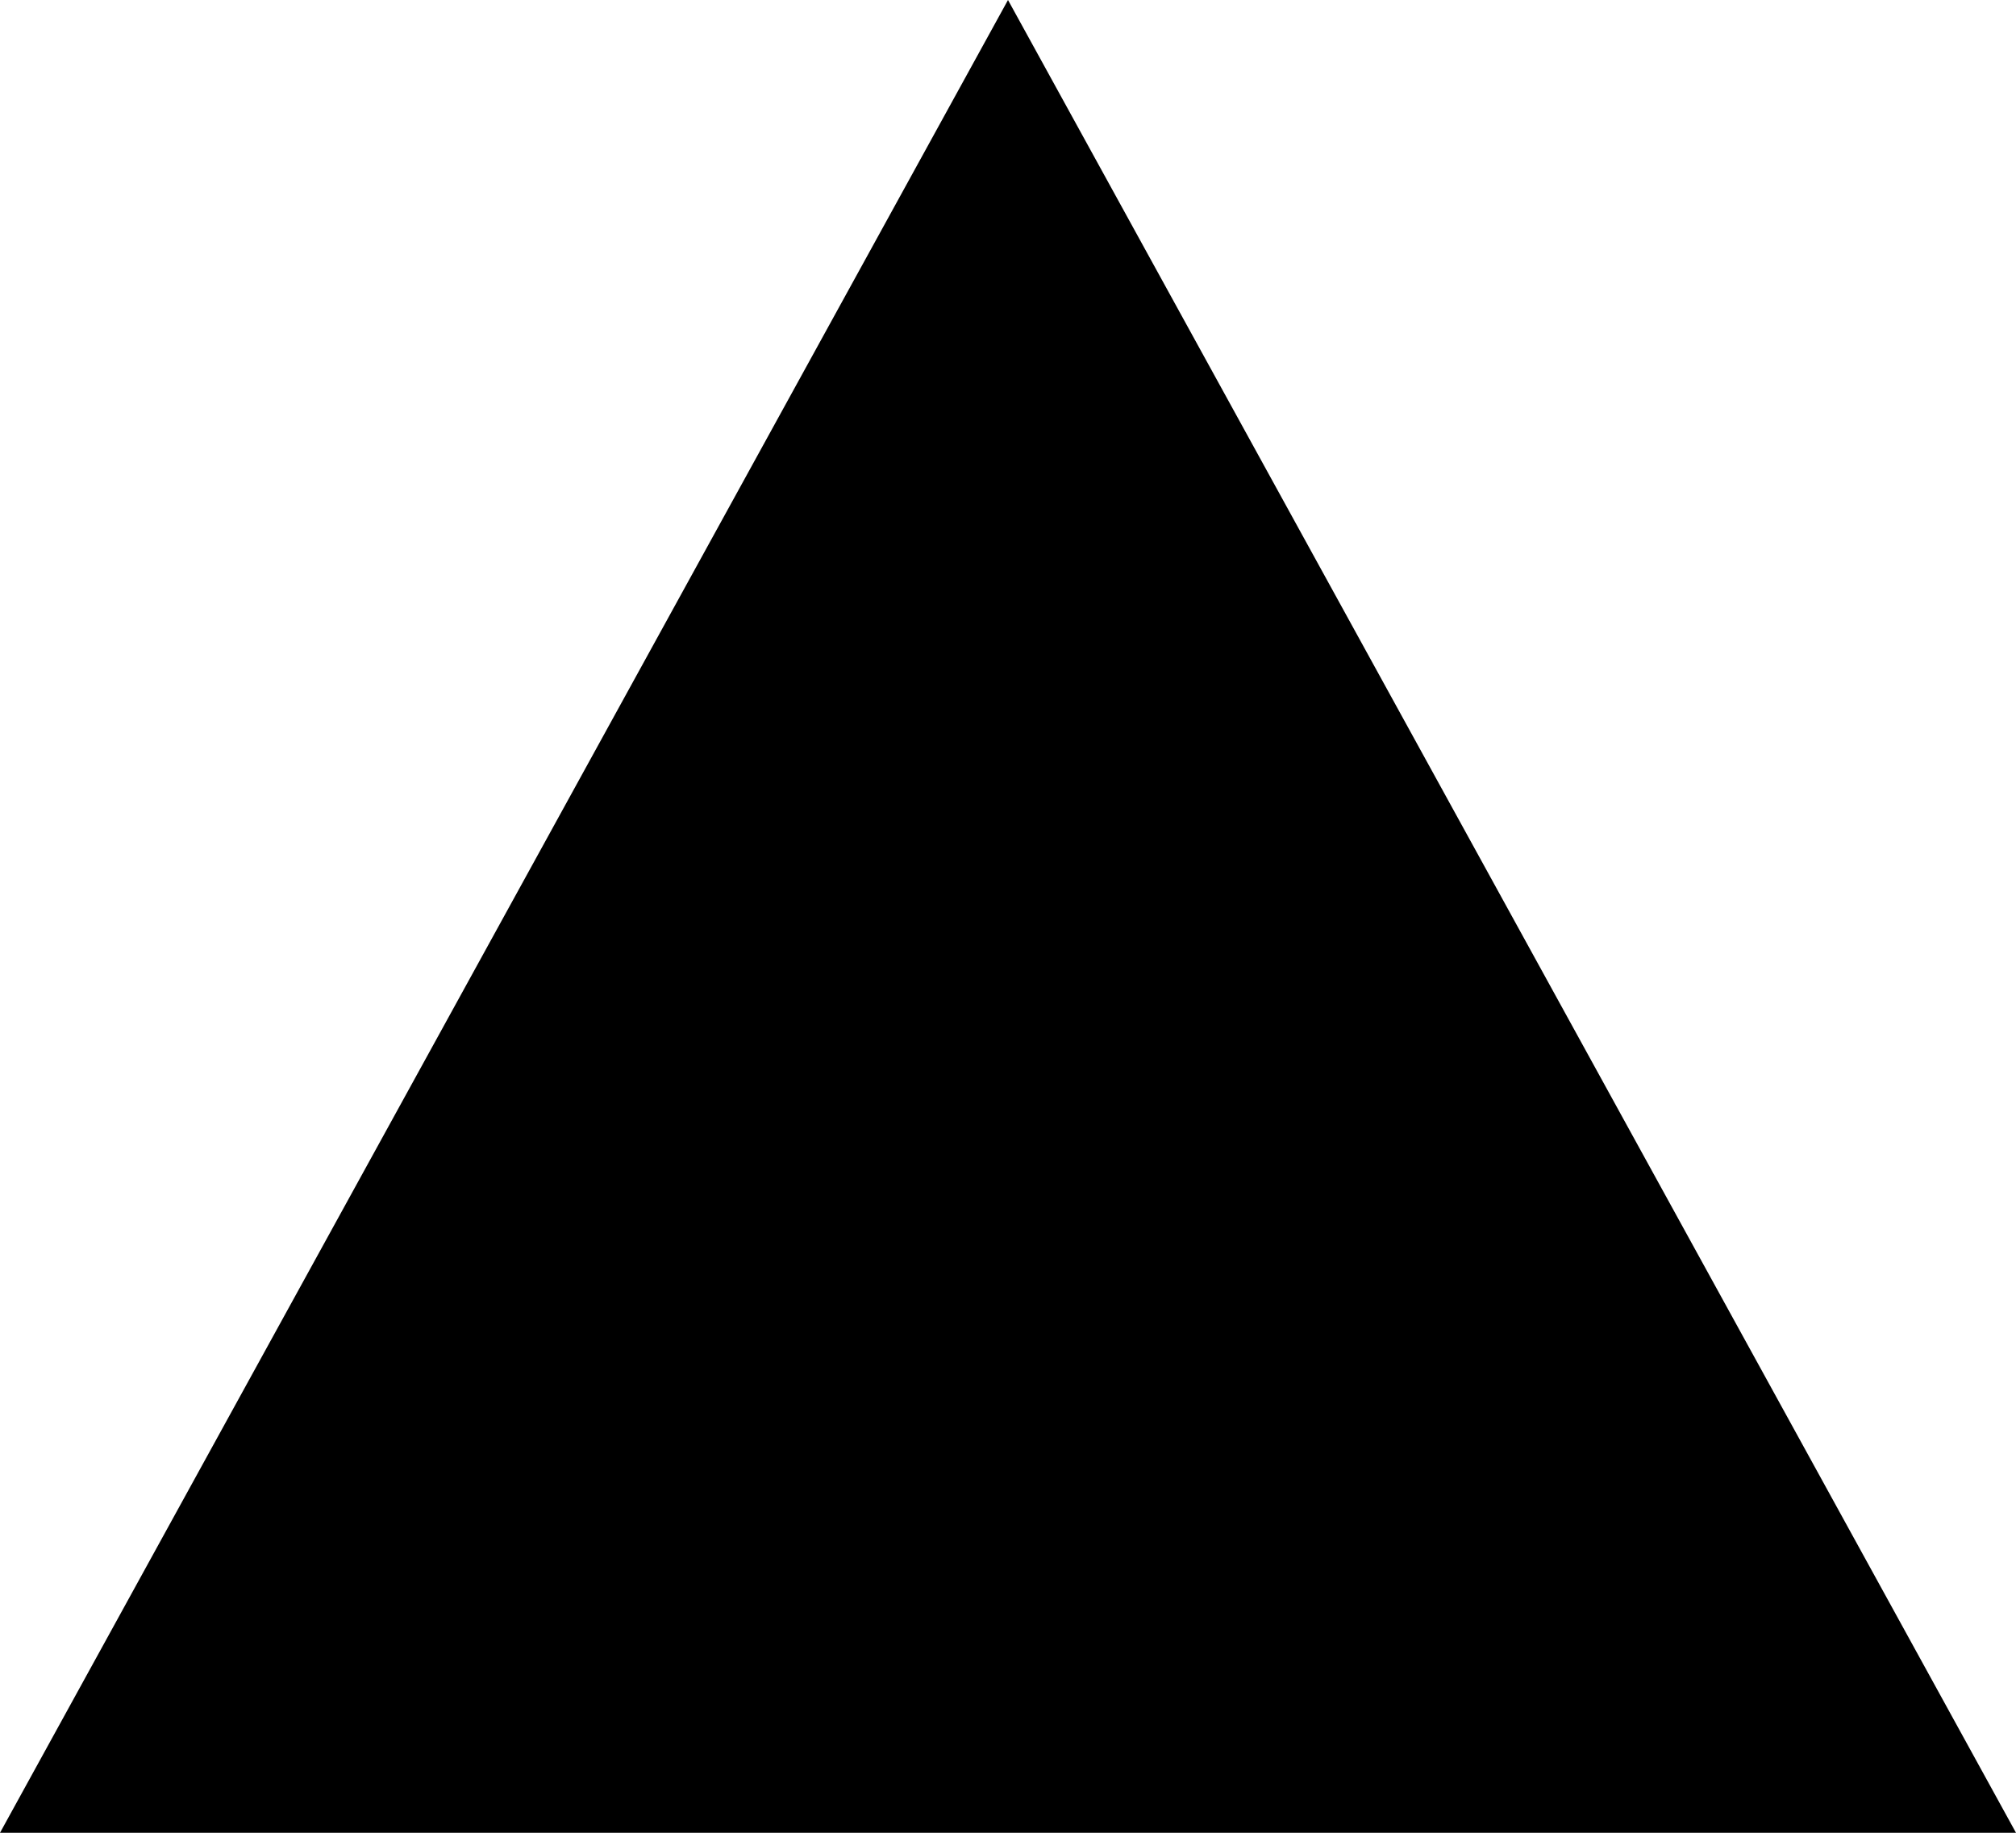
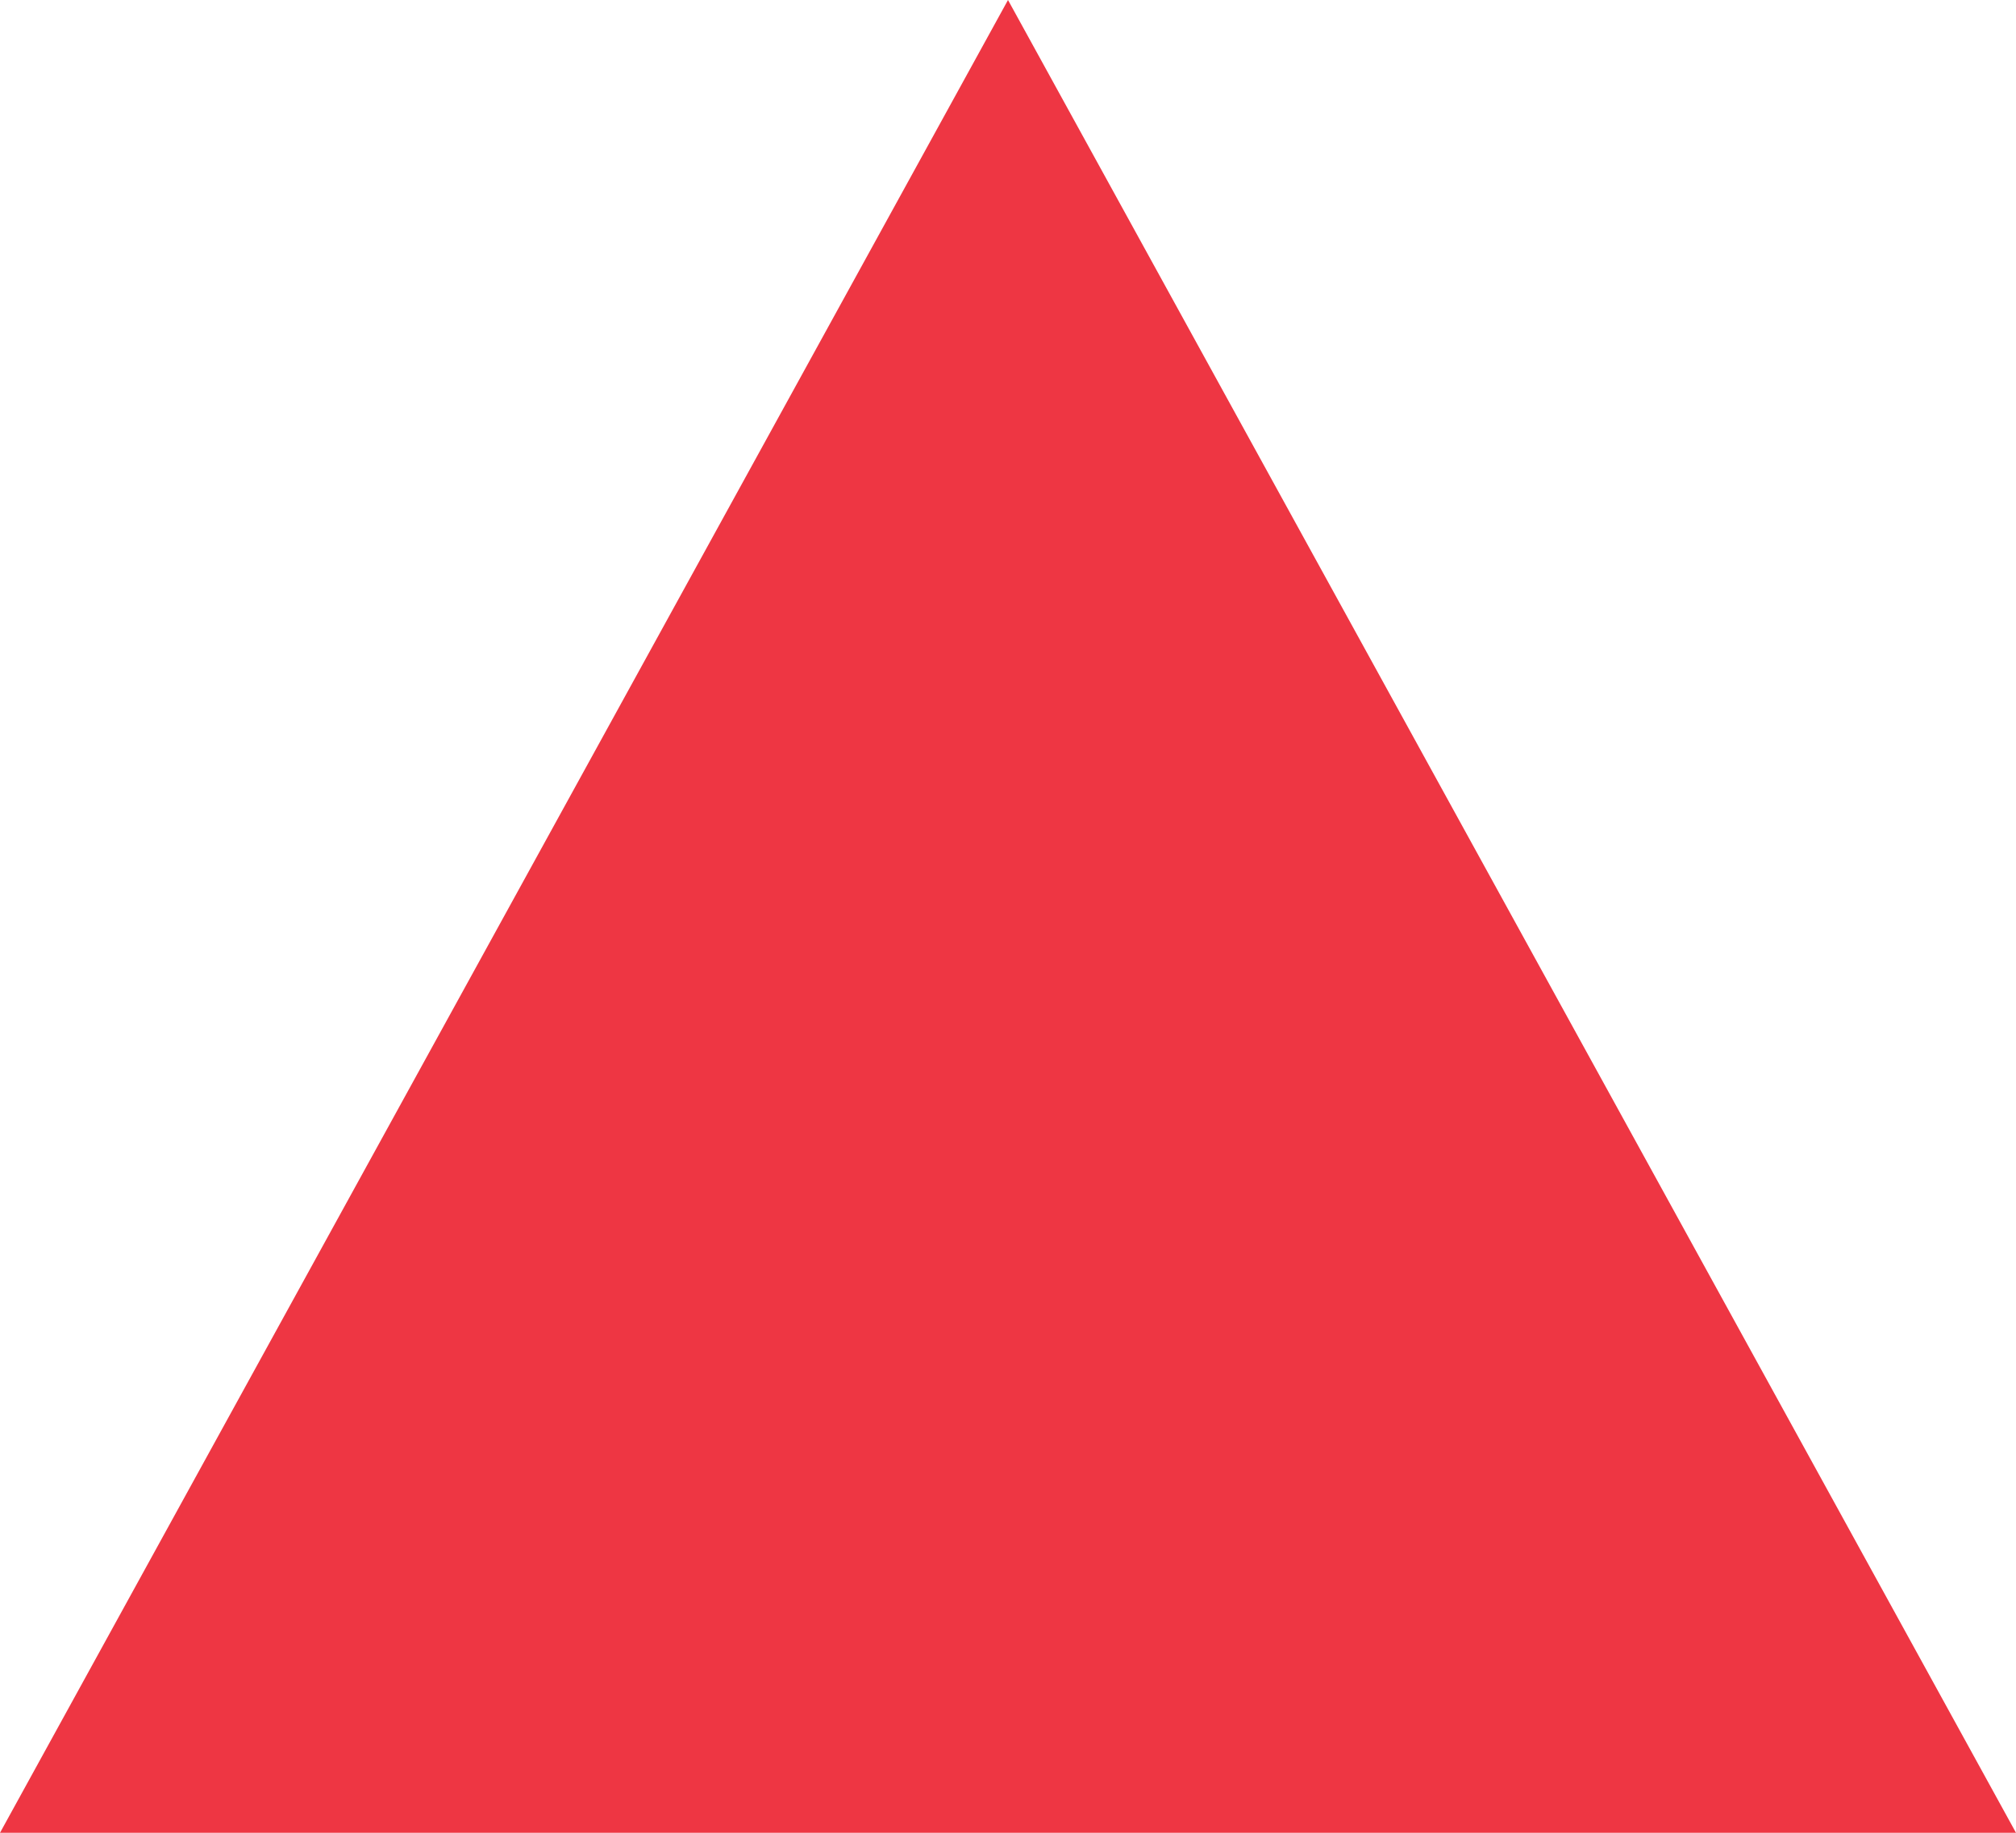
<svg xmlns="http://www.w3.org/2000/svg" version="1.1" id="Layer_1" x="0px" y="0px" width="11px" height="10px" viewBox="0 0 11 10" enable-background="new 0 0 11 10" xml:space="preserve">
-   <polygon class="svg-icon-up-dir" points="5.5,0 0,10 11,10 " />
+   <polygon class="svg-icon-up-dir" fill="#ee3643" points="5.5,0 0,10 11,10 " />
</svg>
